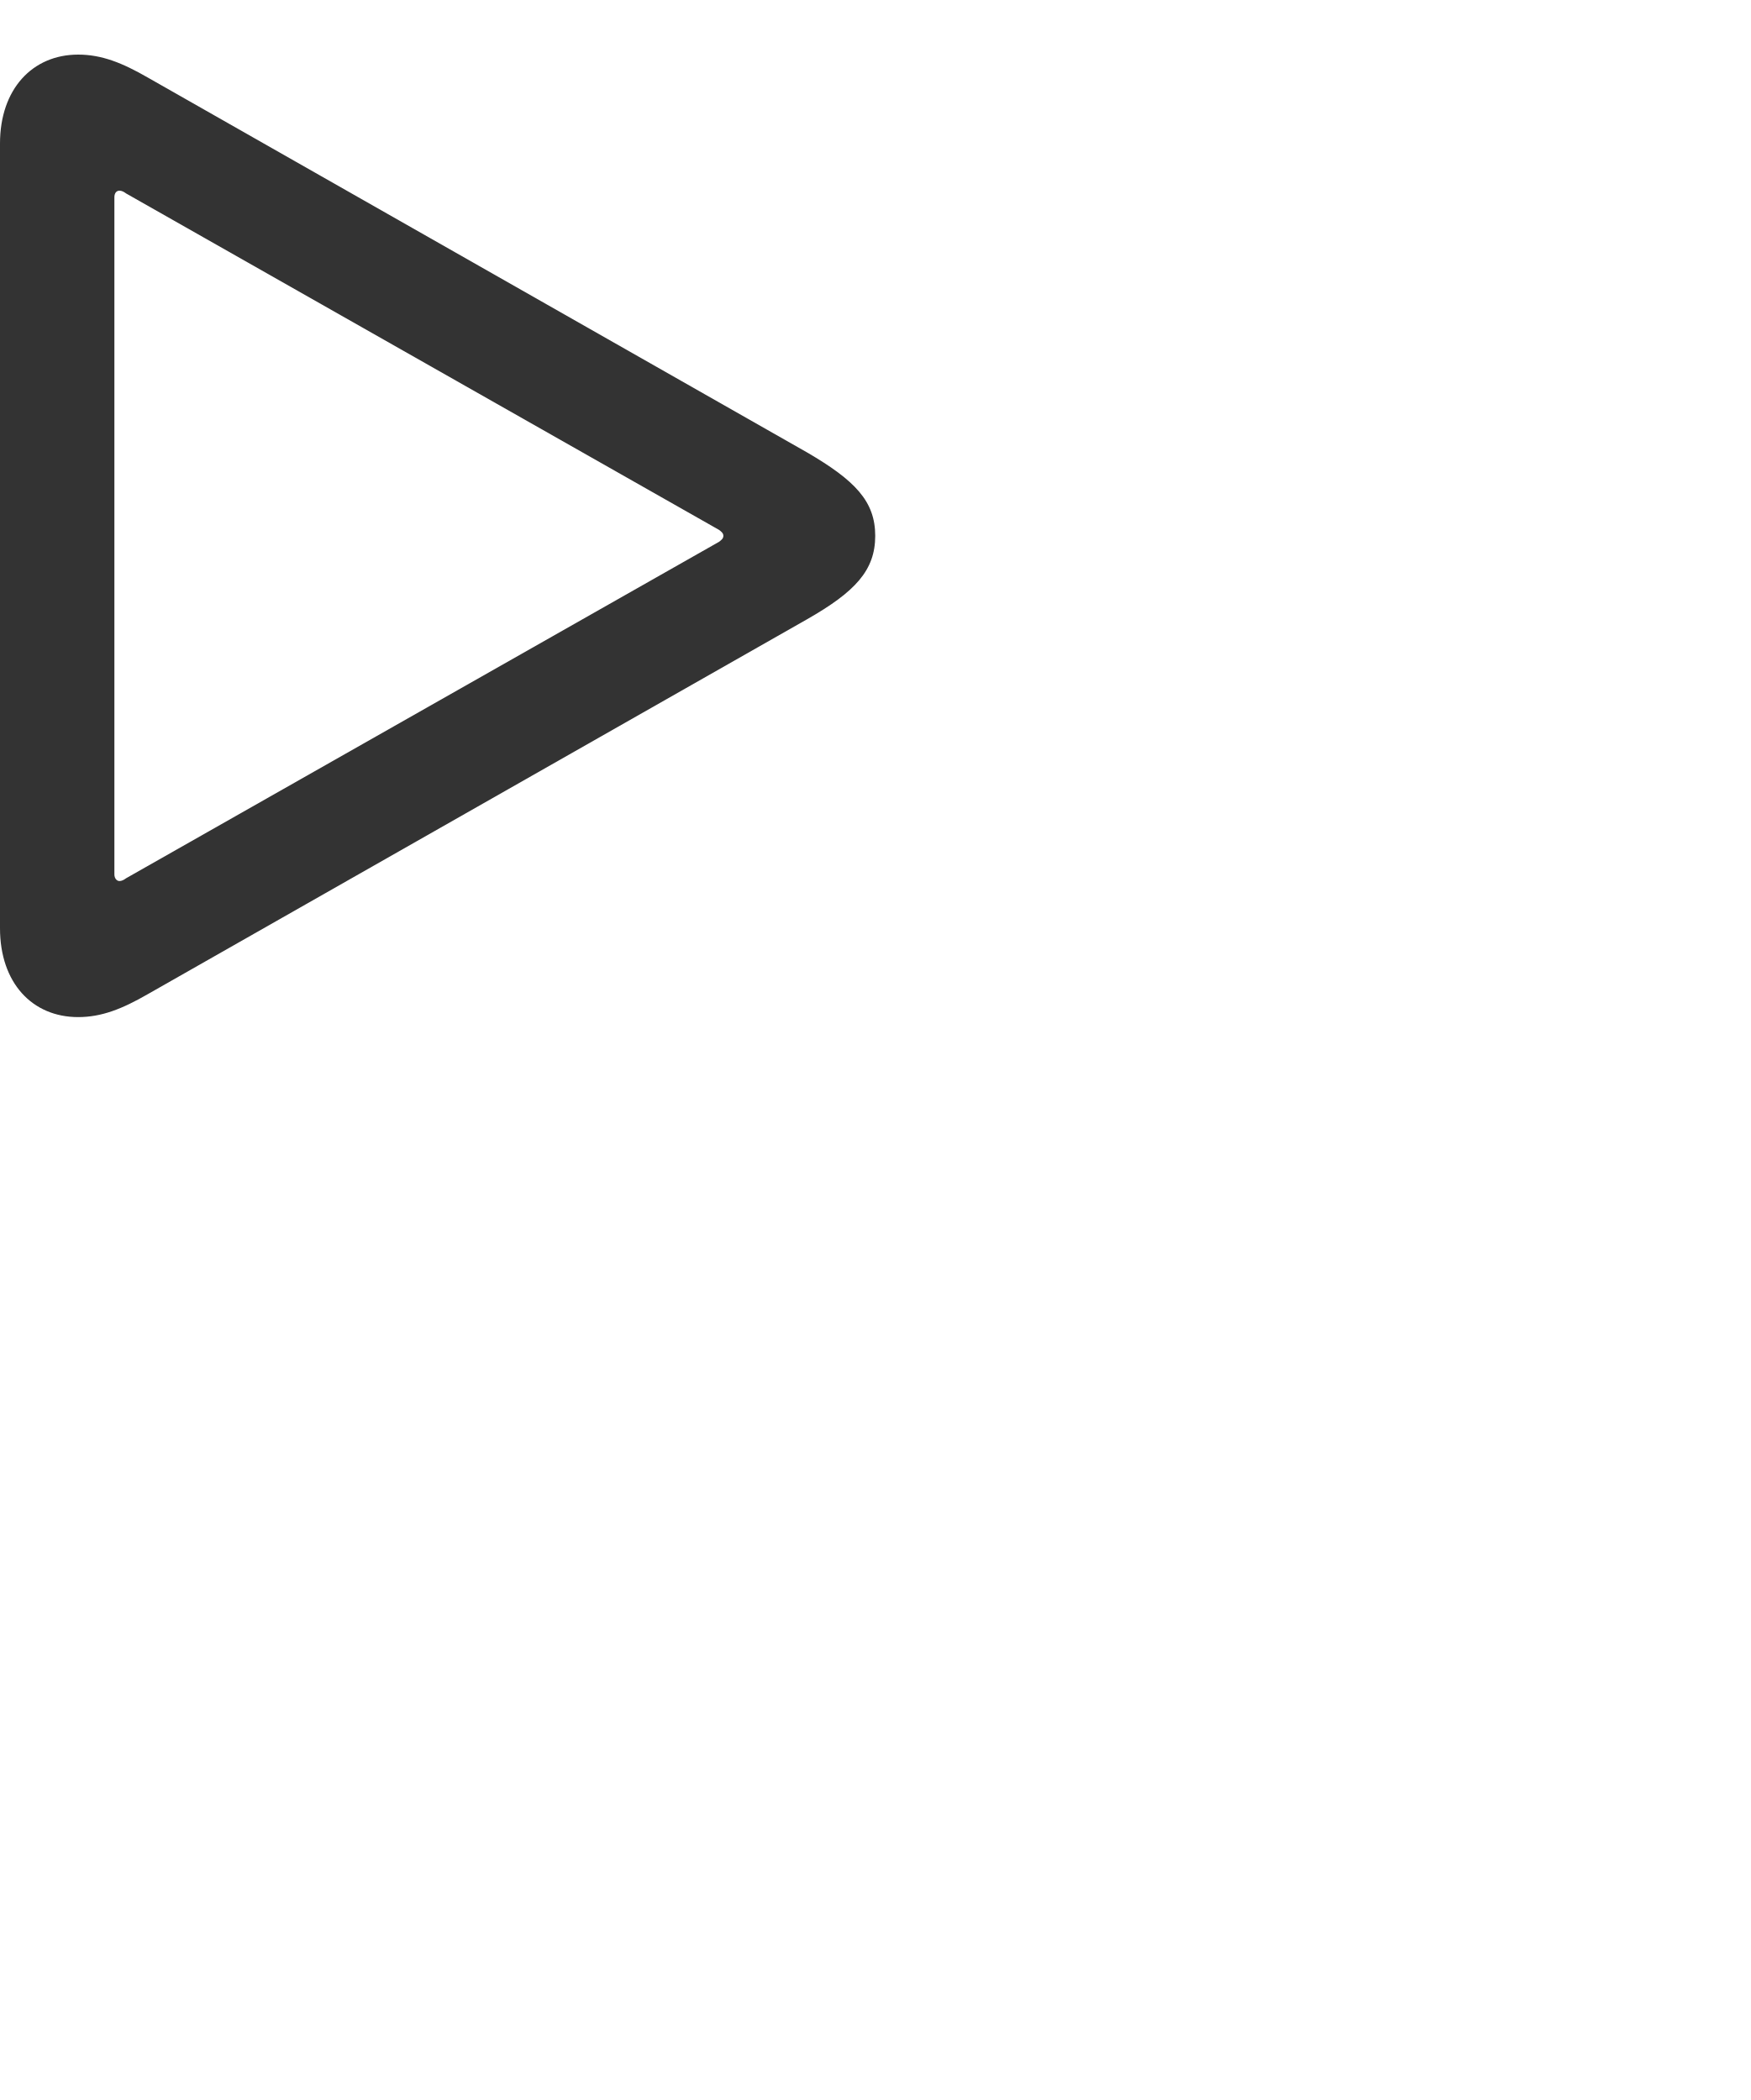
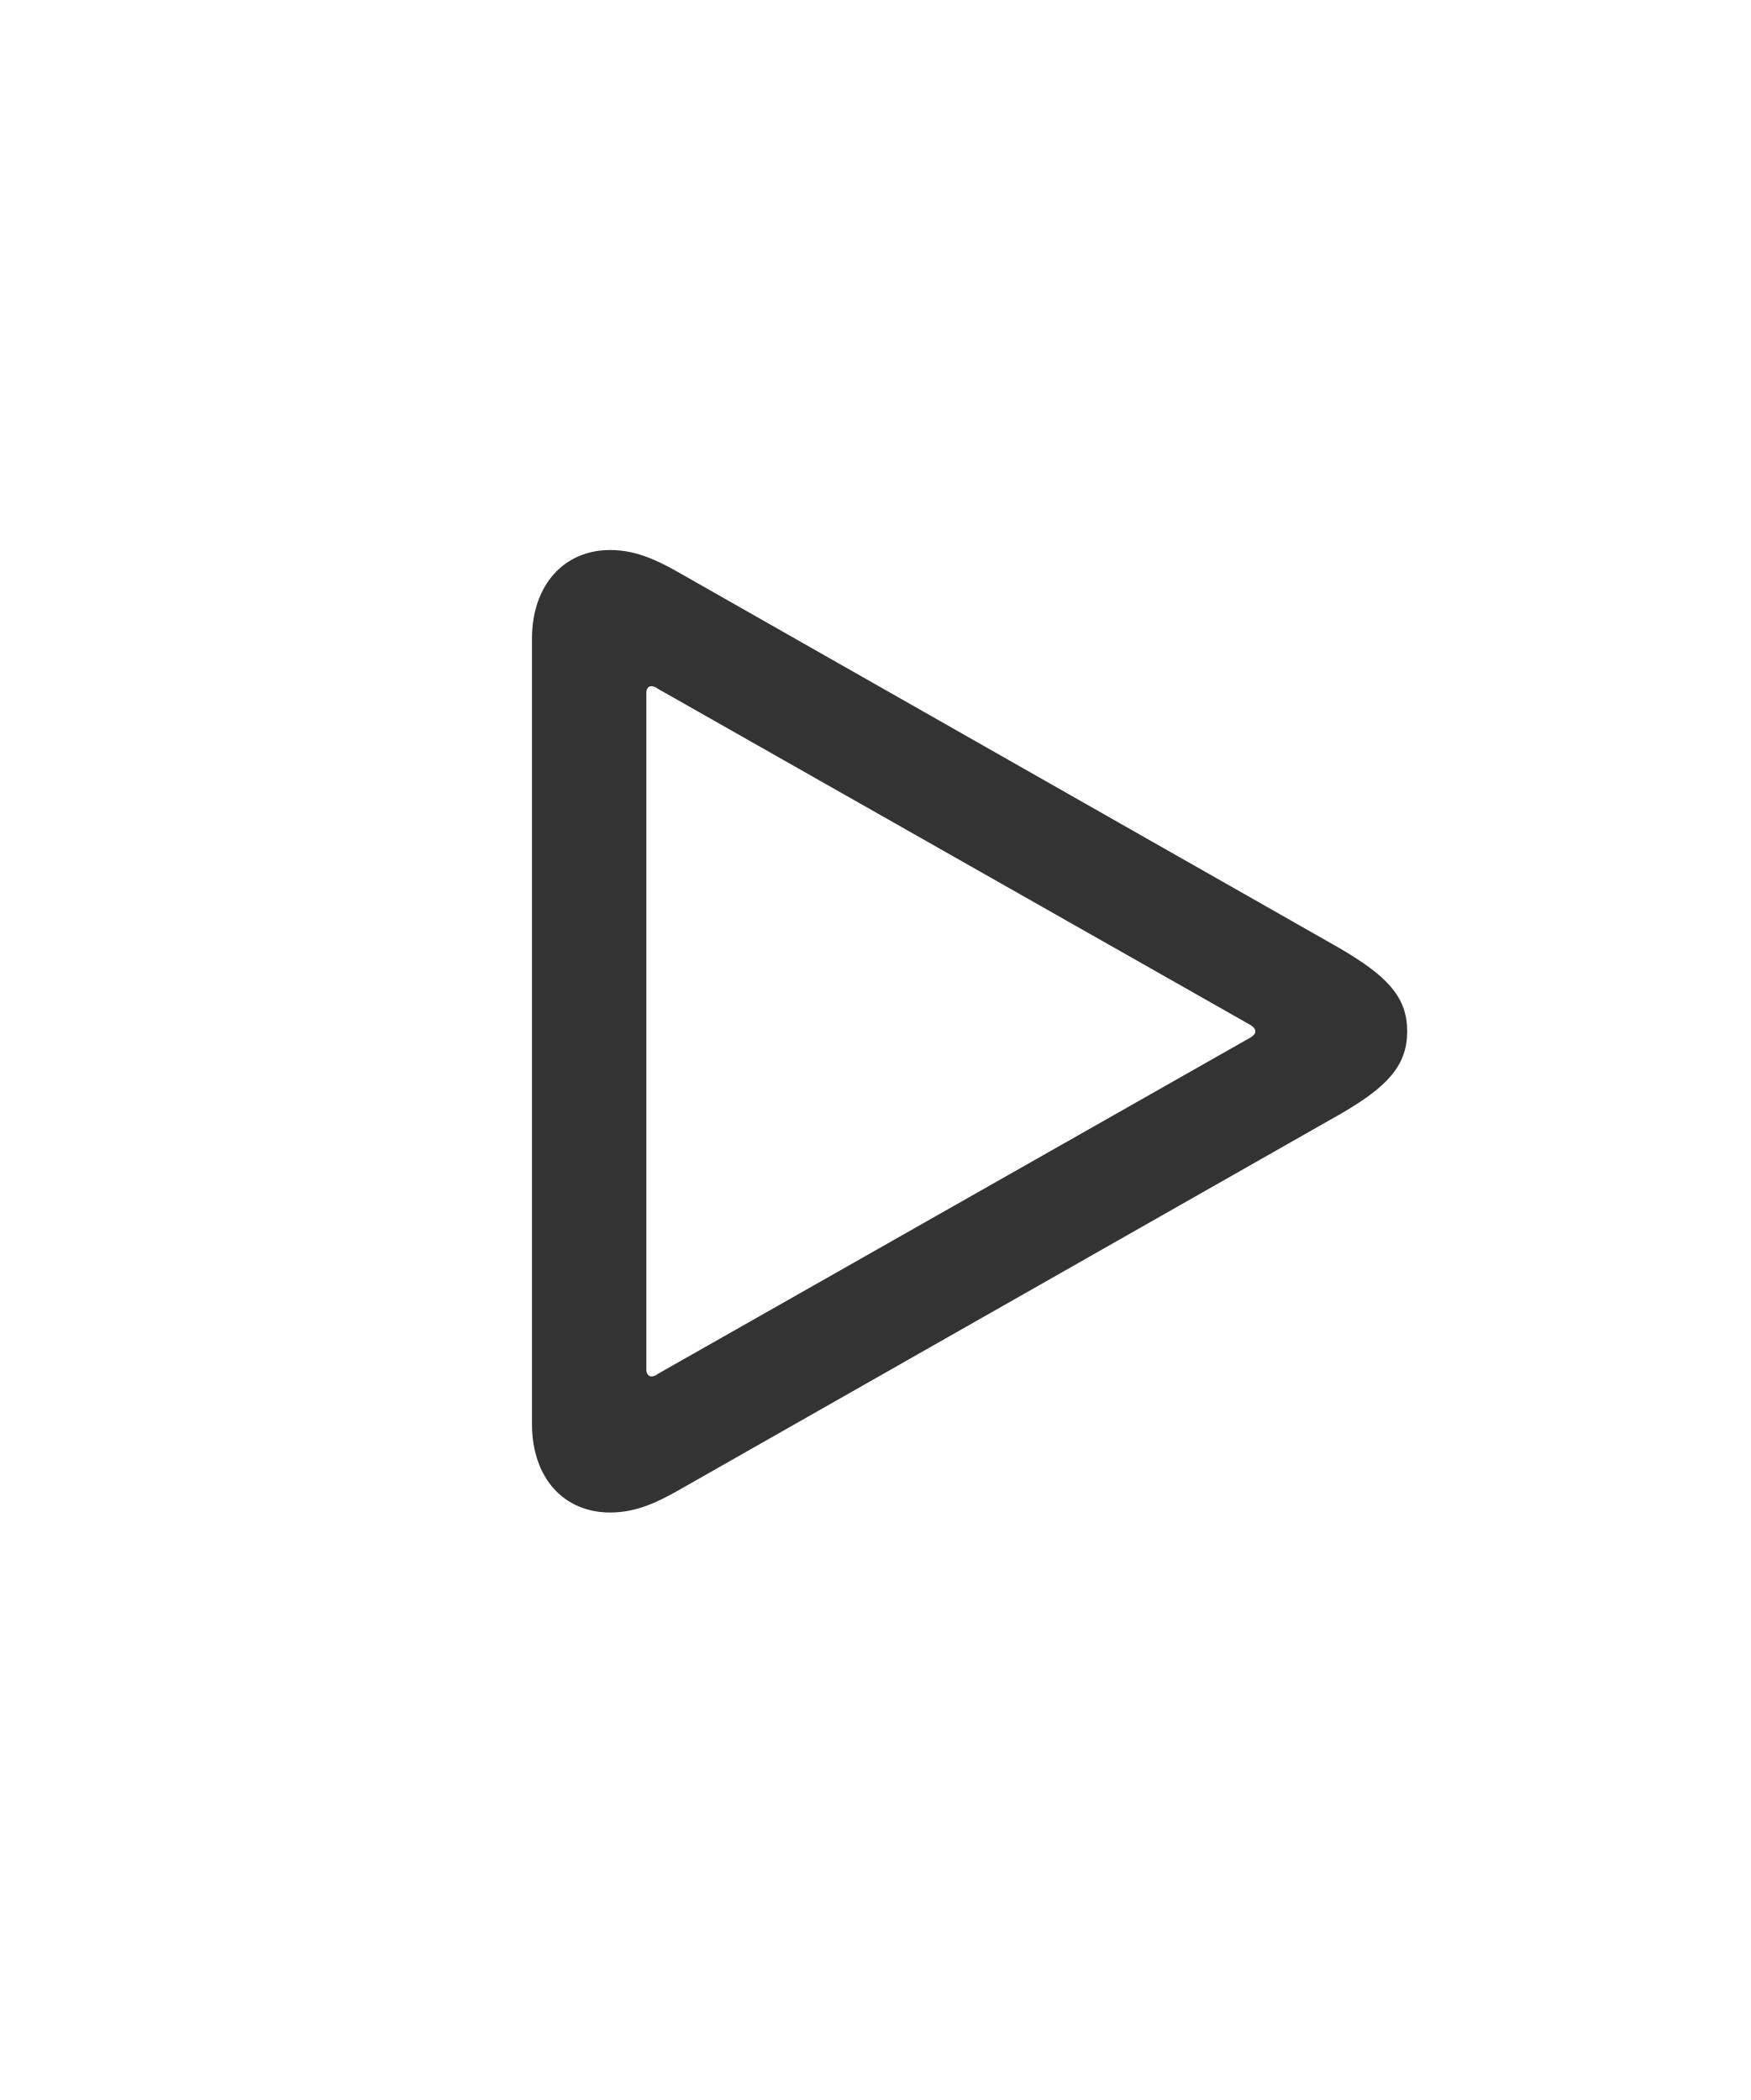
<svg xmlns="http://www.w3.org/2000/svg" width="20" height="24" viewBox="0 0 20 24" fill="none">
-   <path d="M0.893 11.624C1.161 11.624 1.397 11.53 1.69 11.361L9.222 7.077C9.77 6.764 10 6.519 10 6.124C10 5.729 9.77 5.491 9.222 5.171L1.69 0.887C1.397 0.718 1.161 0.624 0.893 0.624C0.37 0.624 0 1.019 0 1.64V10.608C0 11.235 0.37 11.624 0.893 11.624ZM1.365 10.069C1.333 10.069 1.307 10.037 1.307 9.993V2.255C1.307 2.204 1.333 2.179 1.365 2.179C1.39 2.179 1.416 2.192 1.441 2.211L8.214 6.055C8.24 6.074 8.265 6.093 8.265 6.124C8.265 6.155 8.24 6.174 8.214 6.193L1.441 10.037C1.416 10.056 1.39 10.069 1.365 10.069Z" fill="black" fill-opacity="0.8" />
+   <path d="M 6.971 17.286 C 7.239 17.286 7.475 17.192 7.768 17.023 L 15.3 12.74 C 15.848 12.426 16.078 12.182 16.078 11.786 C 16.078 11.391 15.848 11.153 15.3 10.833 L 7.768 6.55 C 7.475 6.381 7.239 6.286 6.971 6.286 C 6.448 6.286 6.078 6.682 6.078 7.302 L 6.078 16.271 C 6.078 16.898 6.448 17.286 6.971 17.286 Z M 7.443 15.731 C 7.411 15.731 7.385 15.7 7.385 15.656 L 7.385 7.917 C 7.385 7.867 7.411 7.842 7.443 7.842 C 7.468 7.842 7.494 7.854 7.519 7.873 L 14.292 11.717 C 14.318 11.736 14.343 11.755 14.343 11.786 C 14.343 11.818 14.318 11.837 14.292 11.855 L 7.519 15.7 C 7.494 15.719 7.468 15.731 7.443 15.731 Z" fill="black" fill-opacity="0.8" />
</svg>
